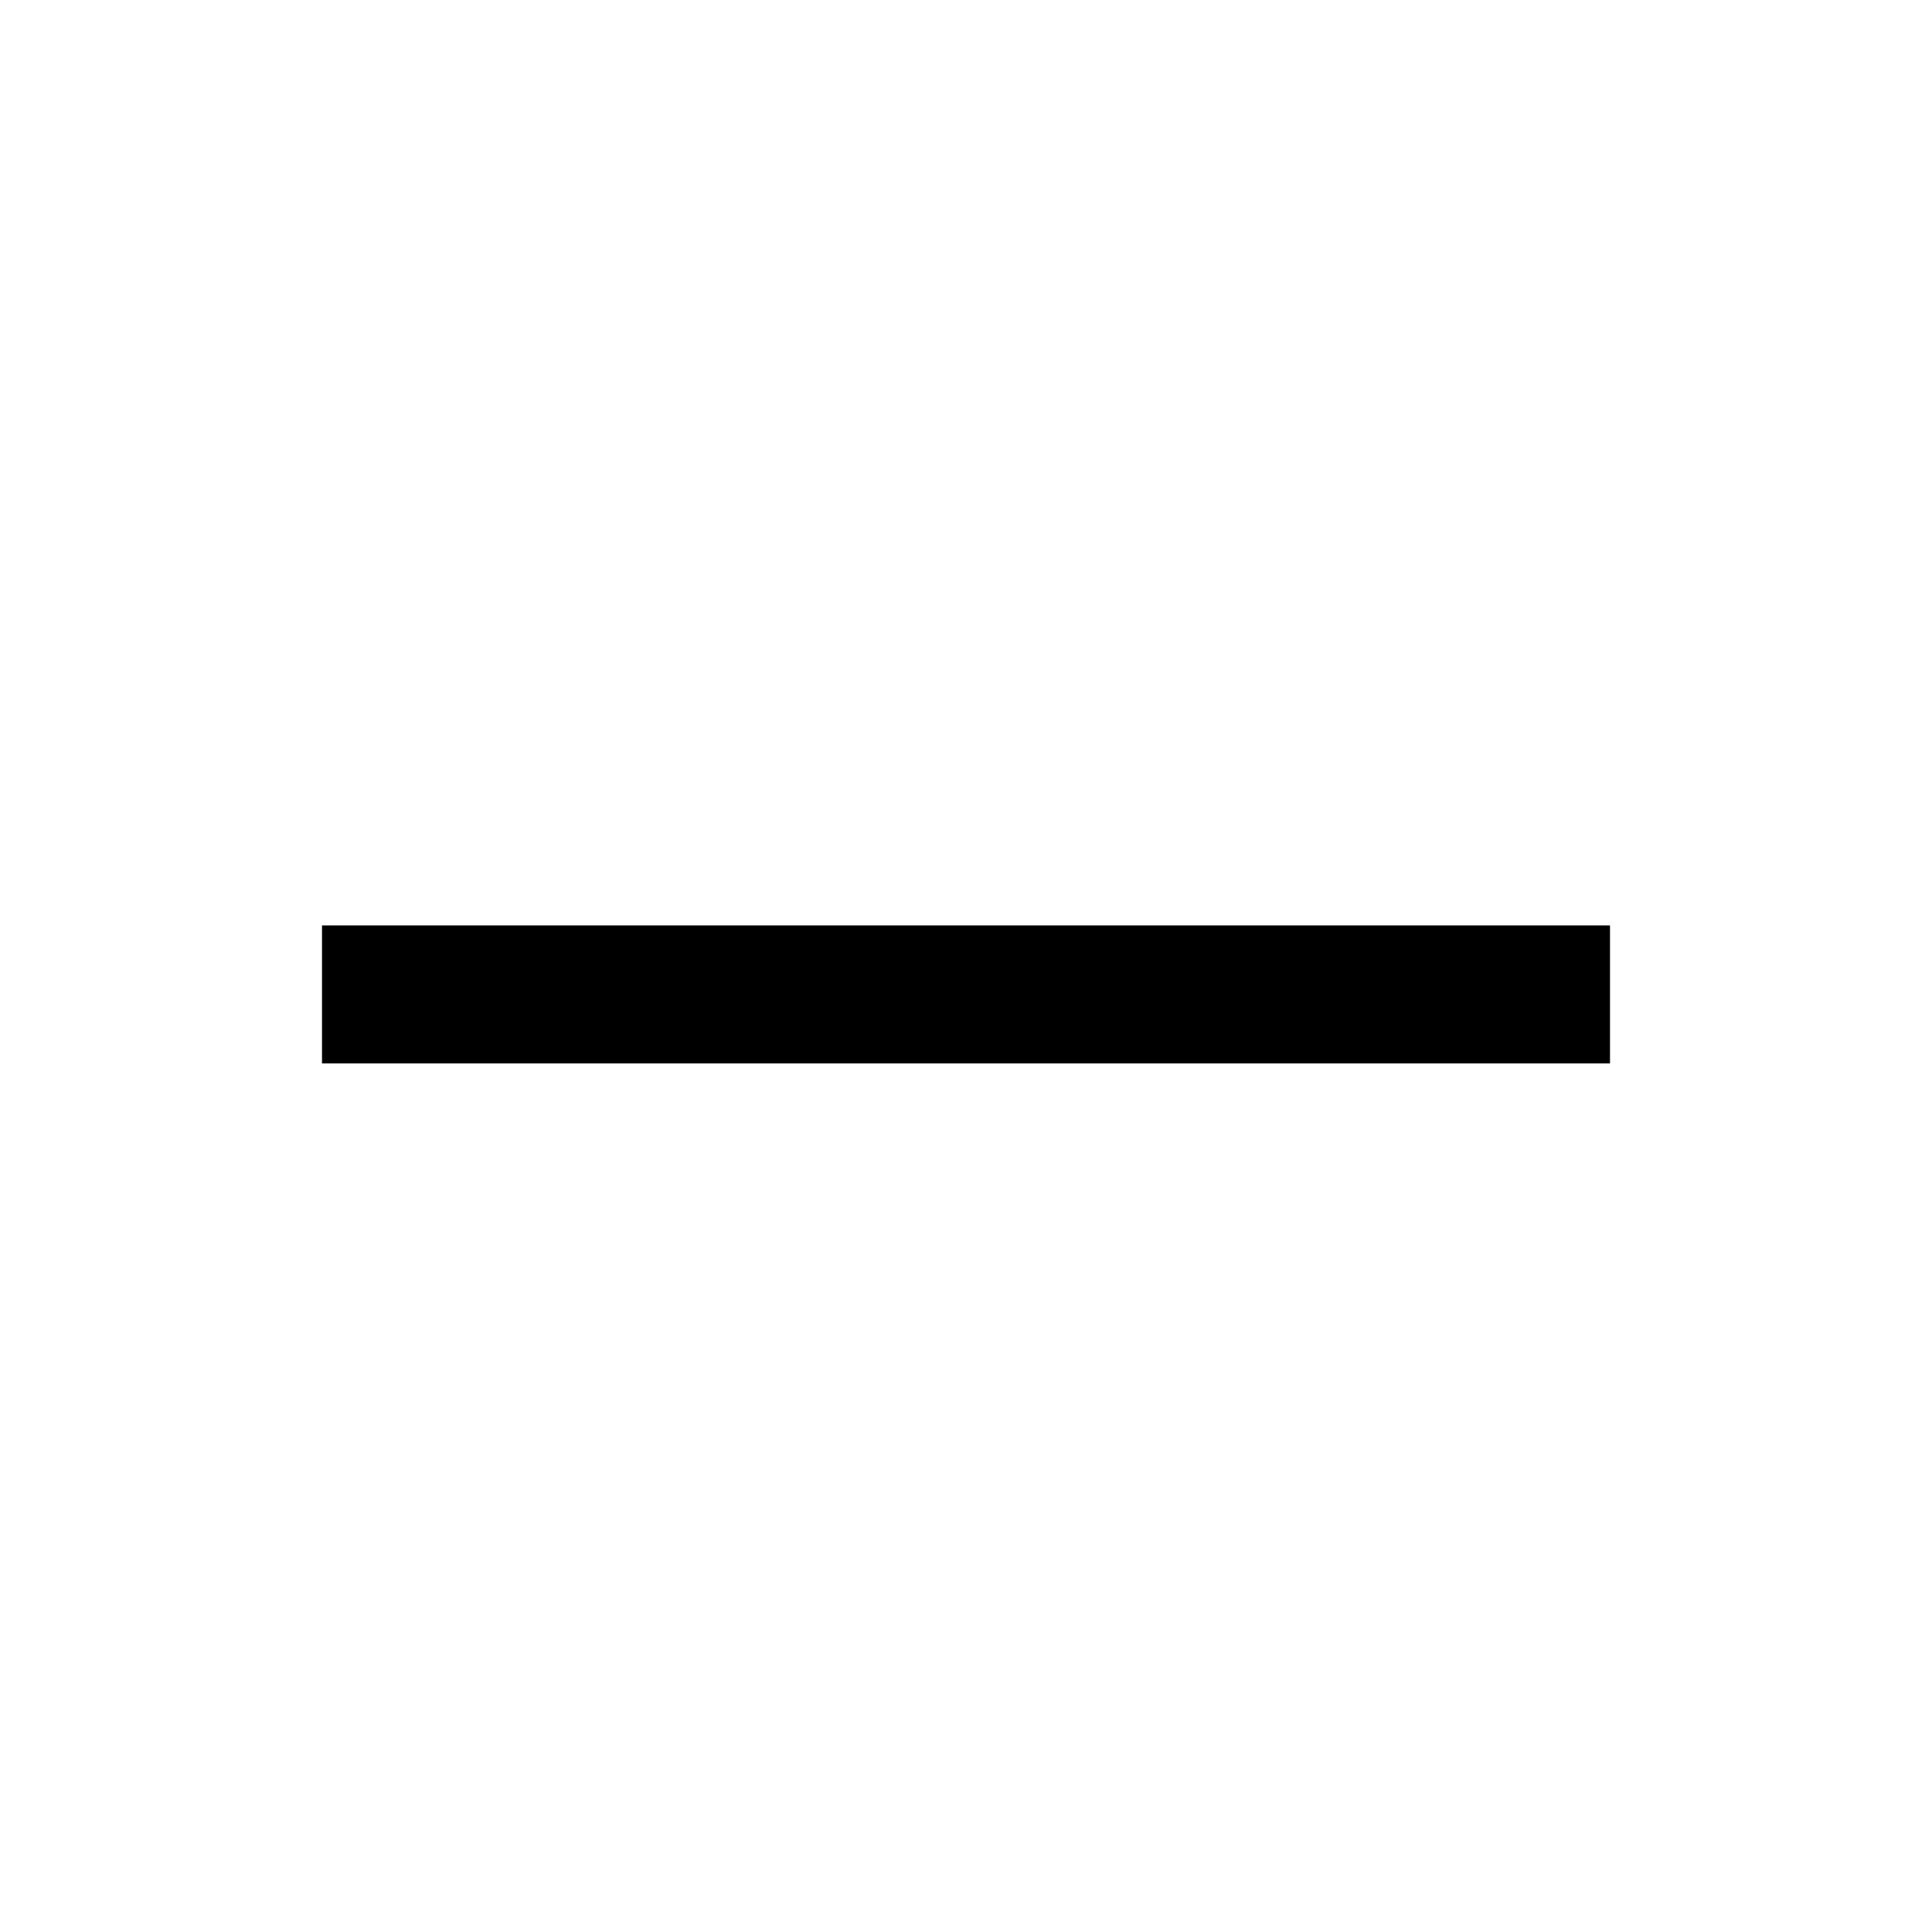
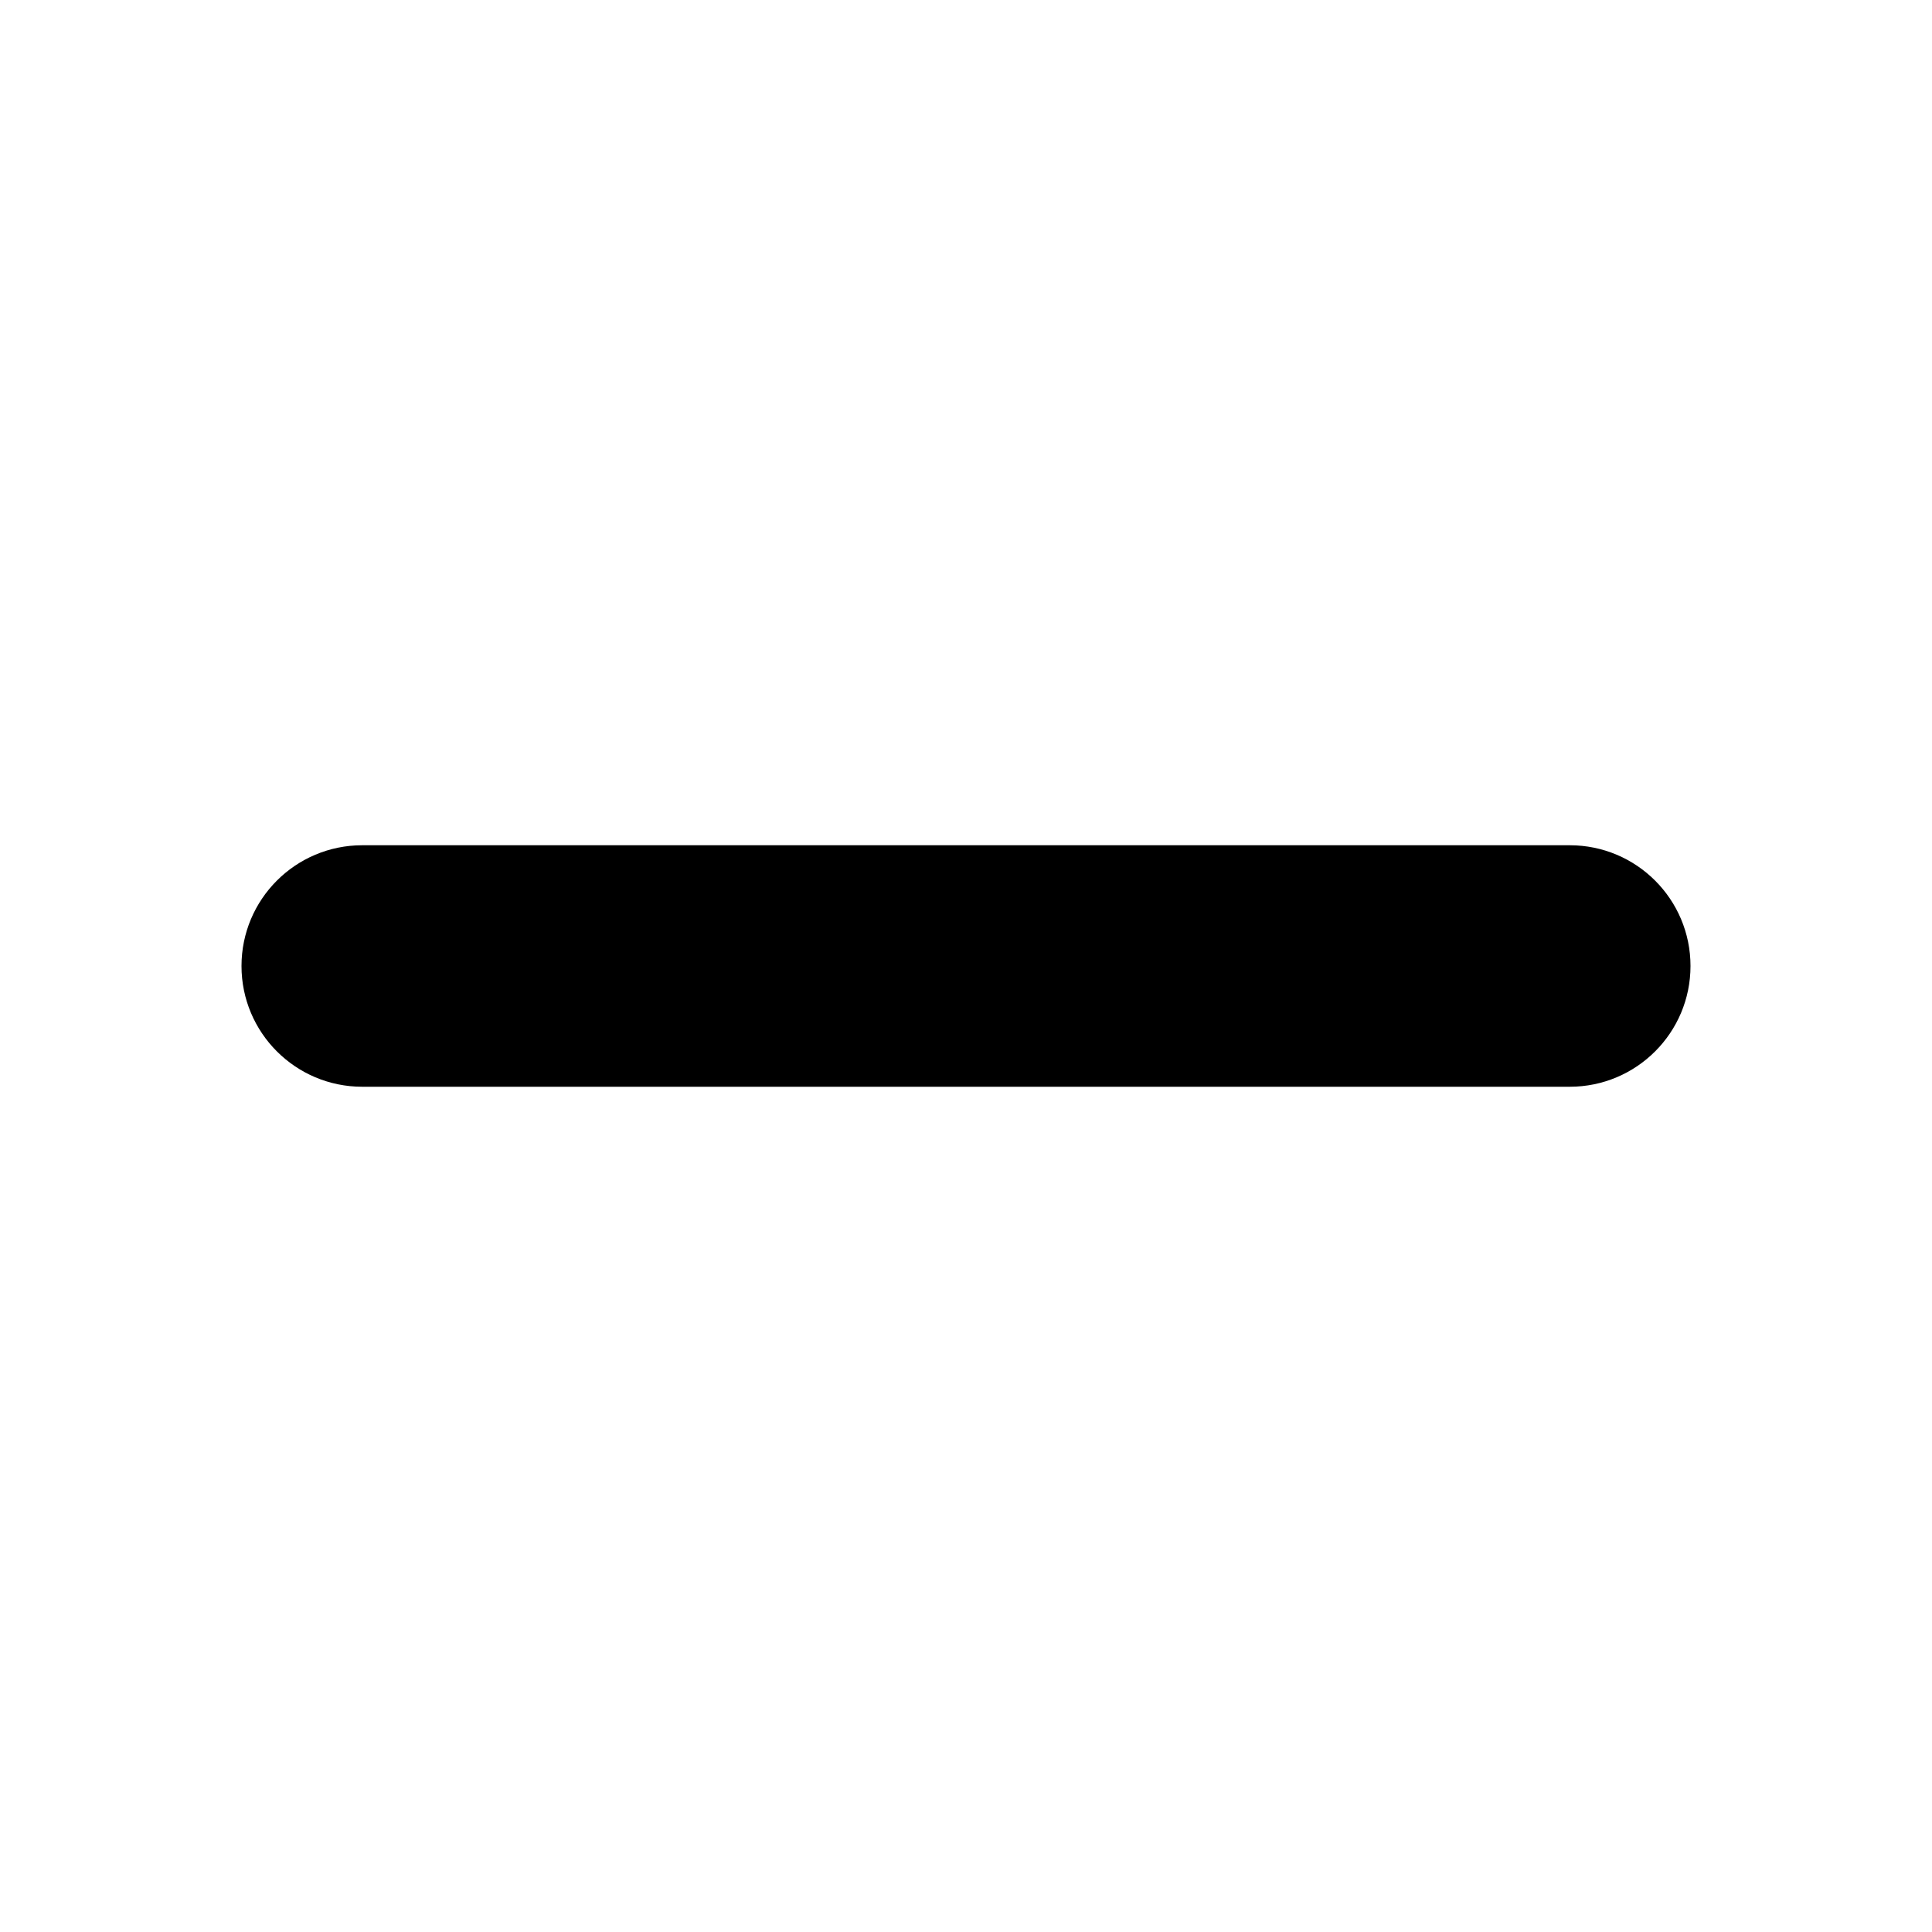
- <svg xmlns="http://www.w3.org/2000/svg" t="1721025577481" class="icon" viewBox="0 0 1024 1024" version="1.1" p-id="4520" width="200" height="200">
-   <path d="M170.667 490.496h682.667v73.143H170.667z" p-id="4521" />
+ <svg xmlns="http://www.w3.org/2000/svg" t="1721025773165" class="icon" viewBox="0 0 1024 1024" version="1.1" p-id="4816" width="200" height="200">
+   <path d="M128 512a64 64 0 0 1 64-64h640a64 64 0 0 1 0 128h-640A64 64 0 0 1 128 512z" fill="#000000" p-id="4817" />
</svg>
